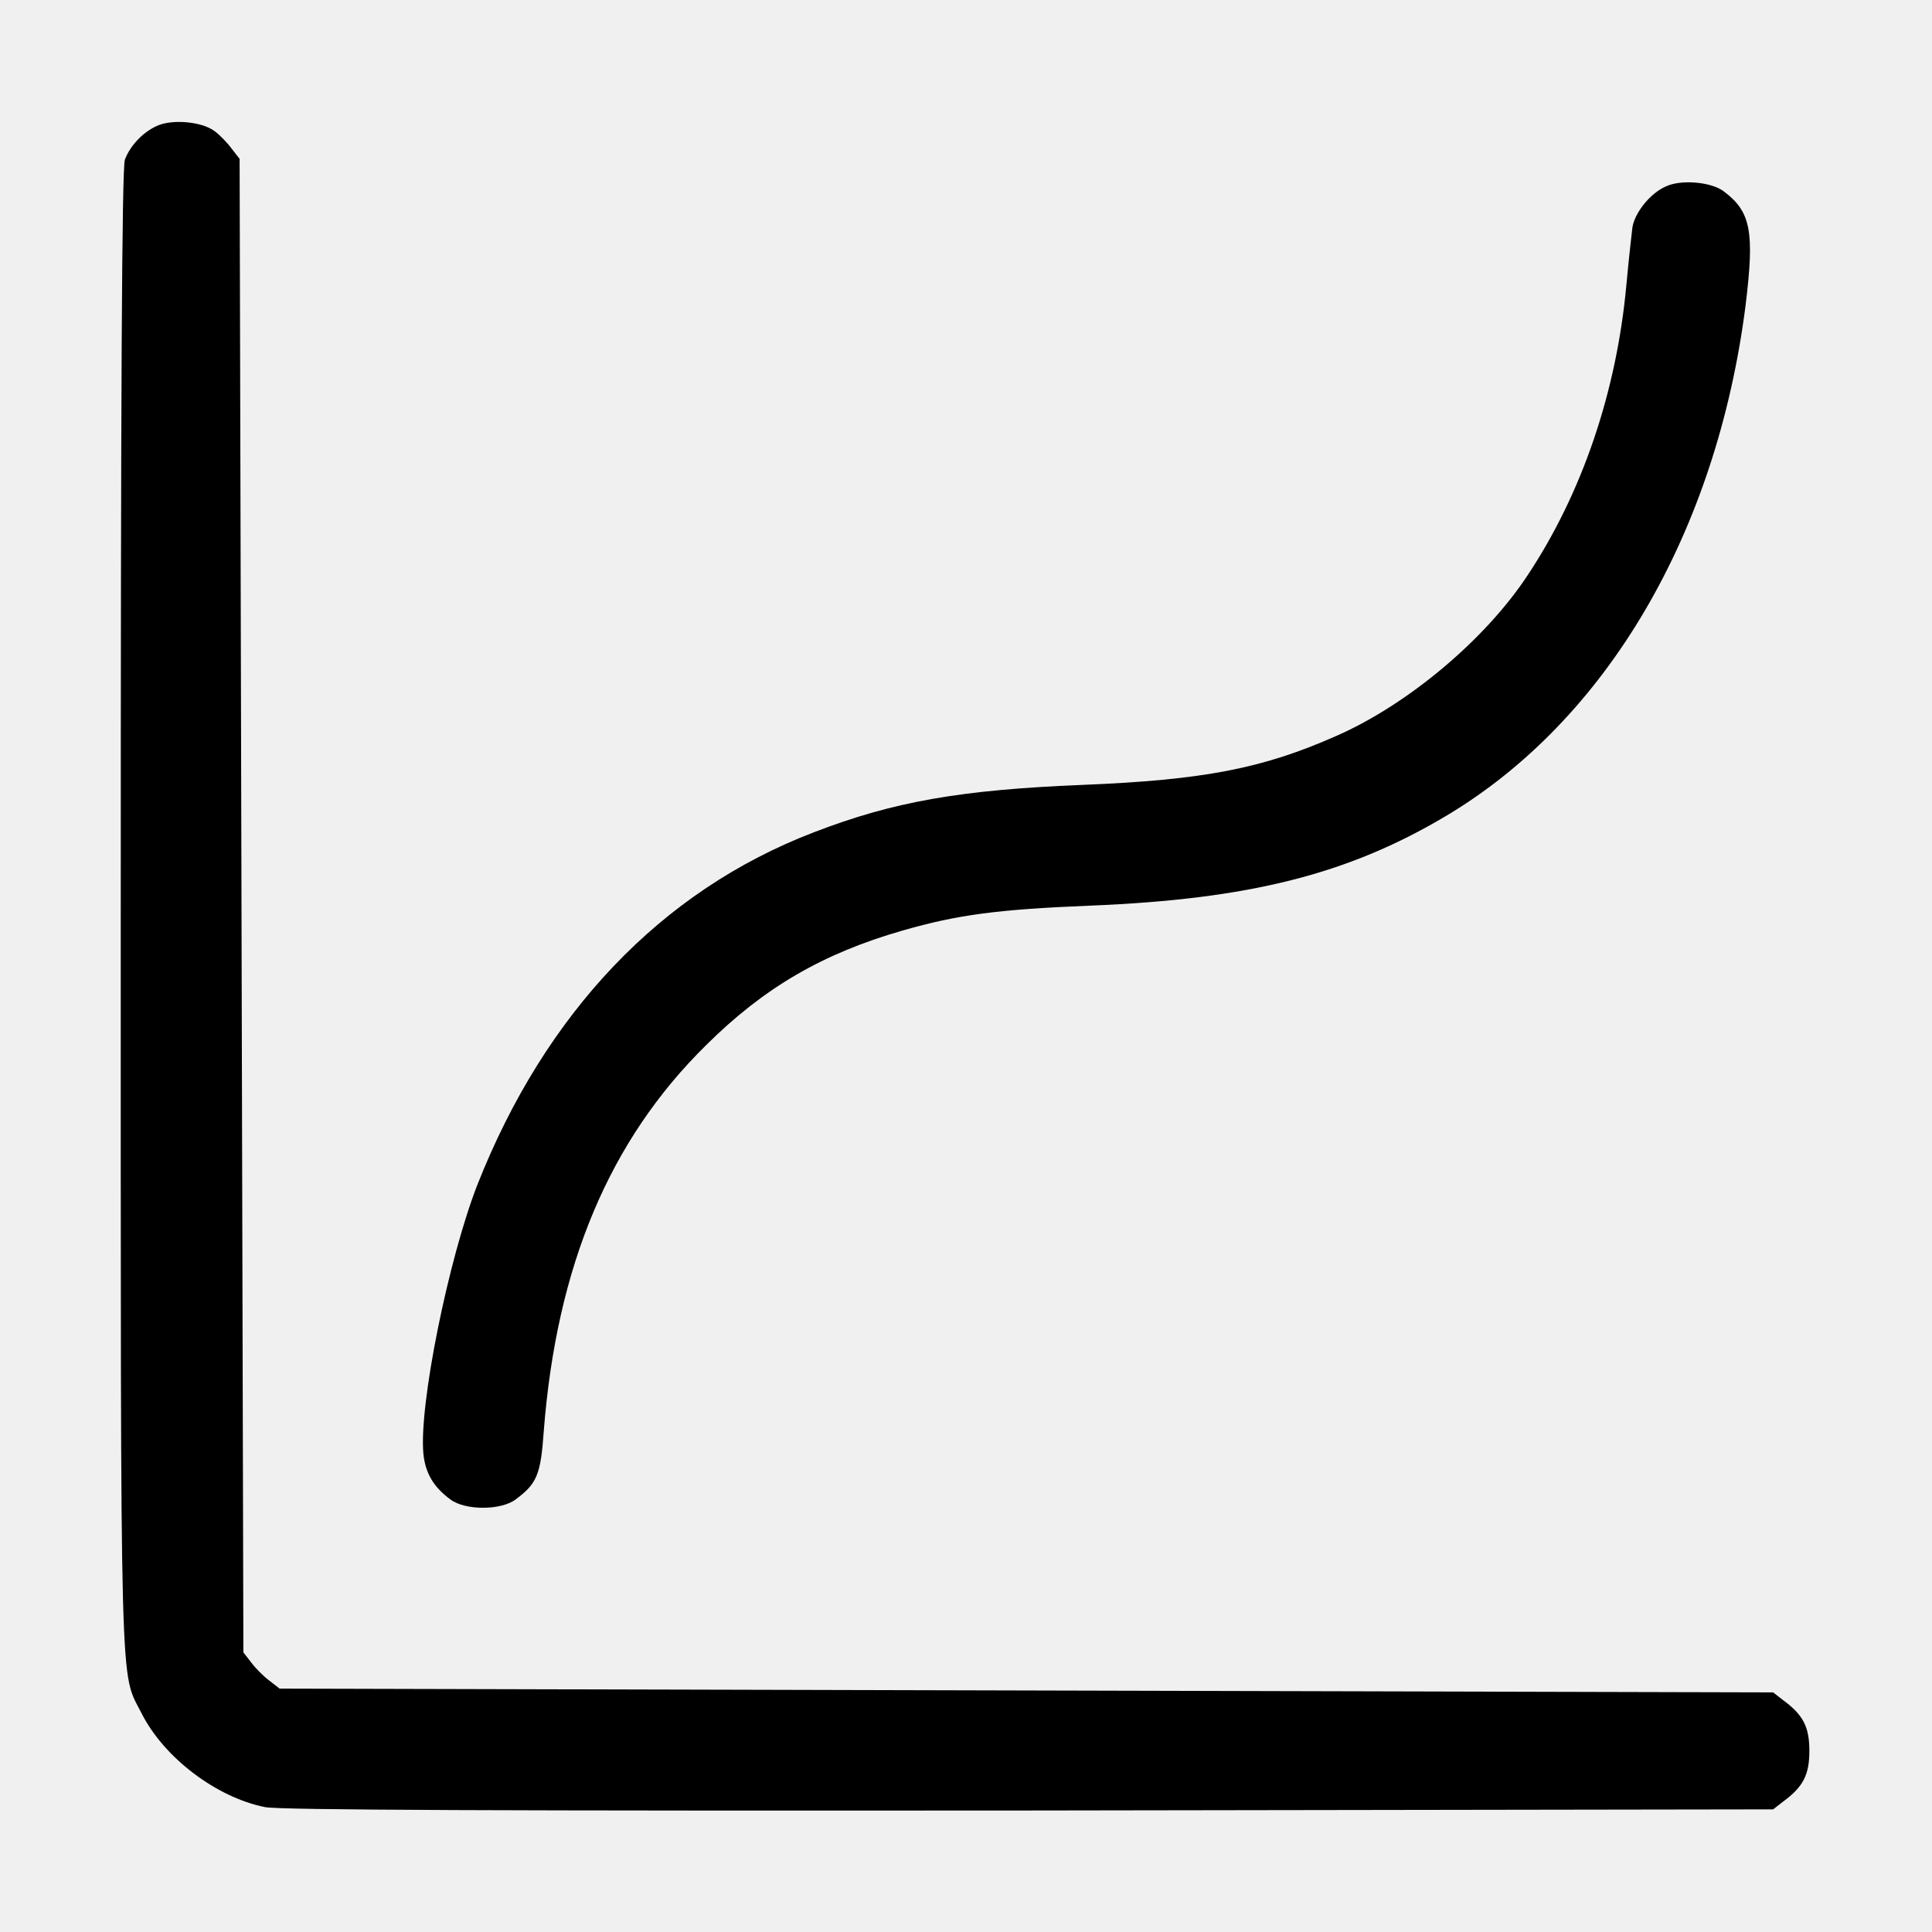
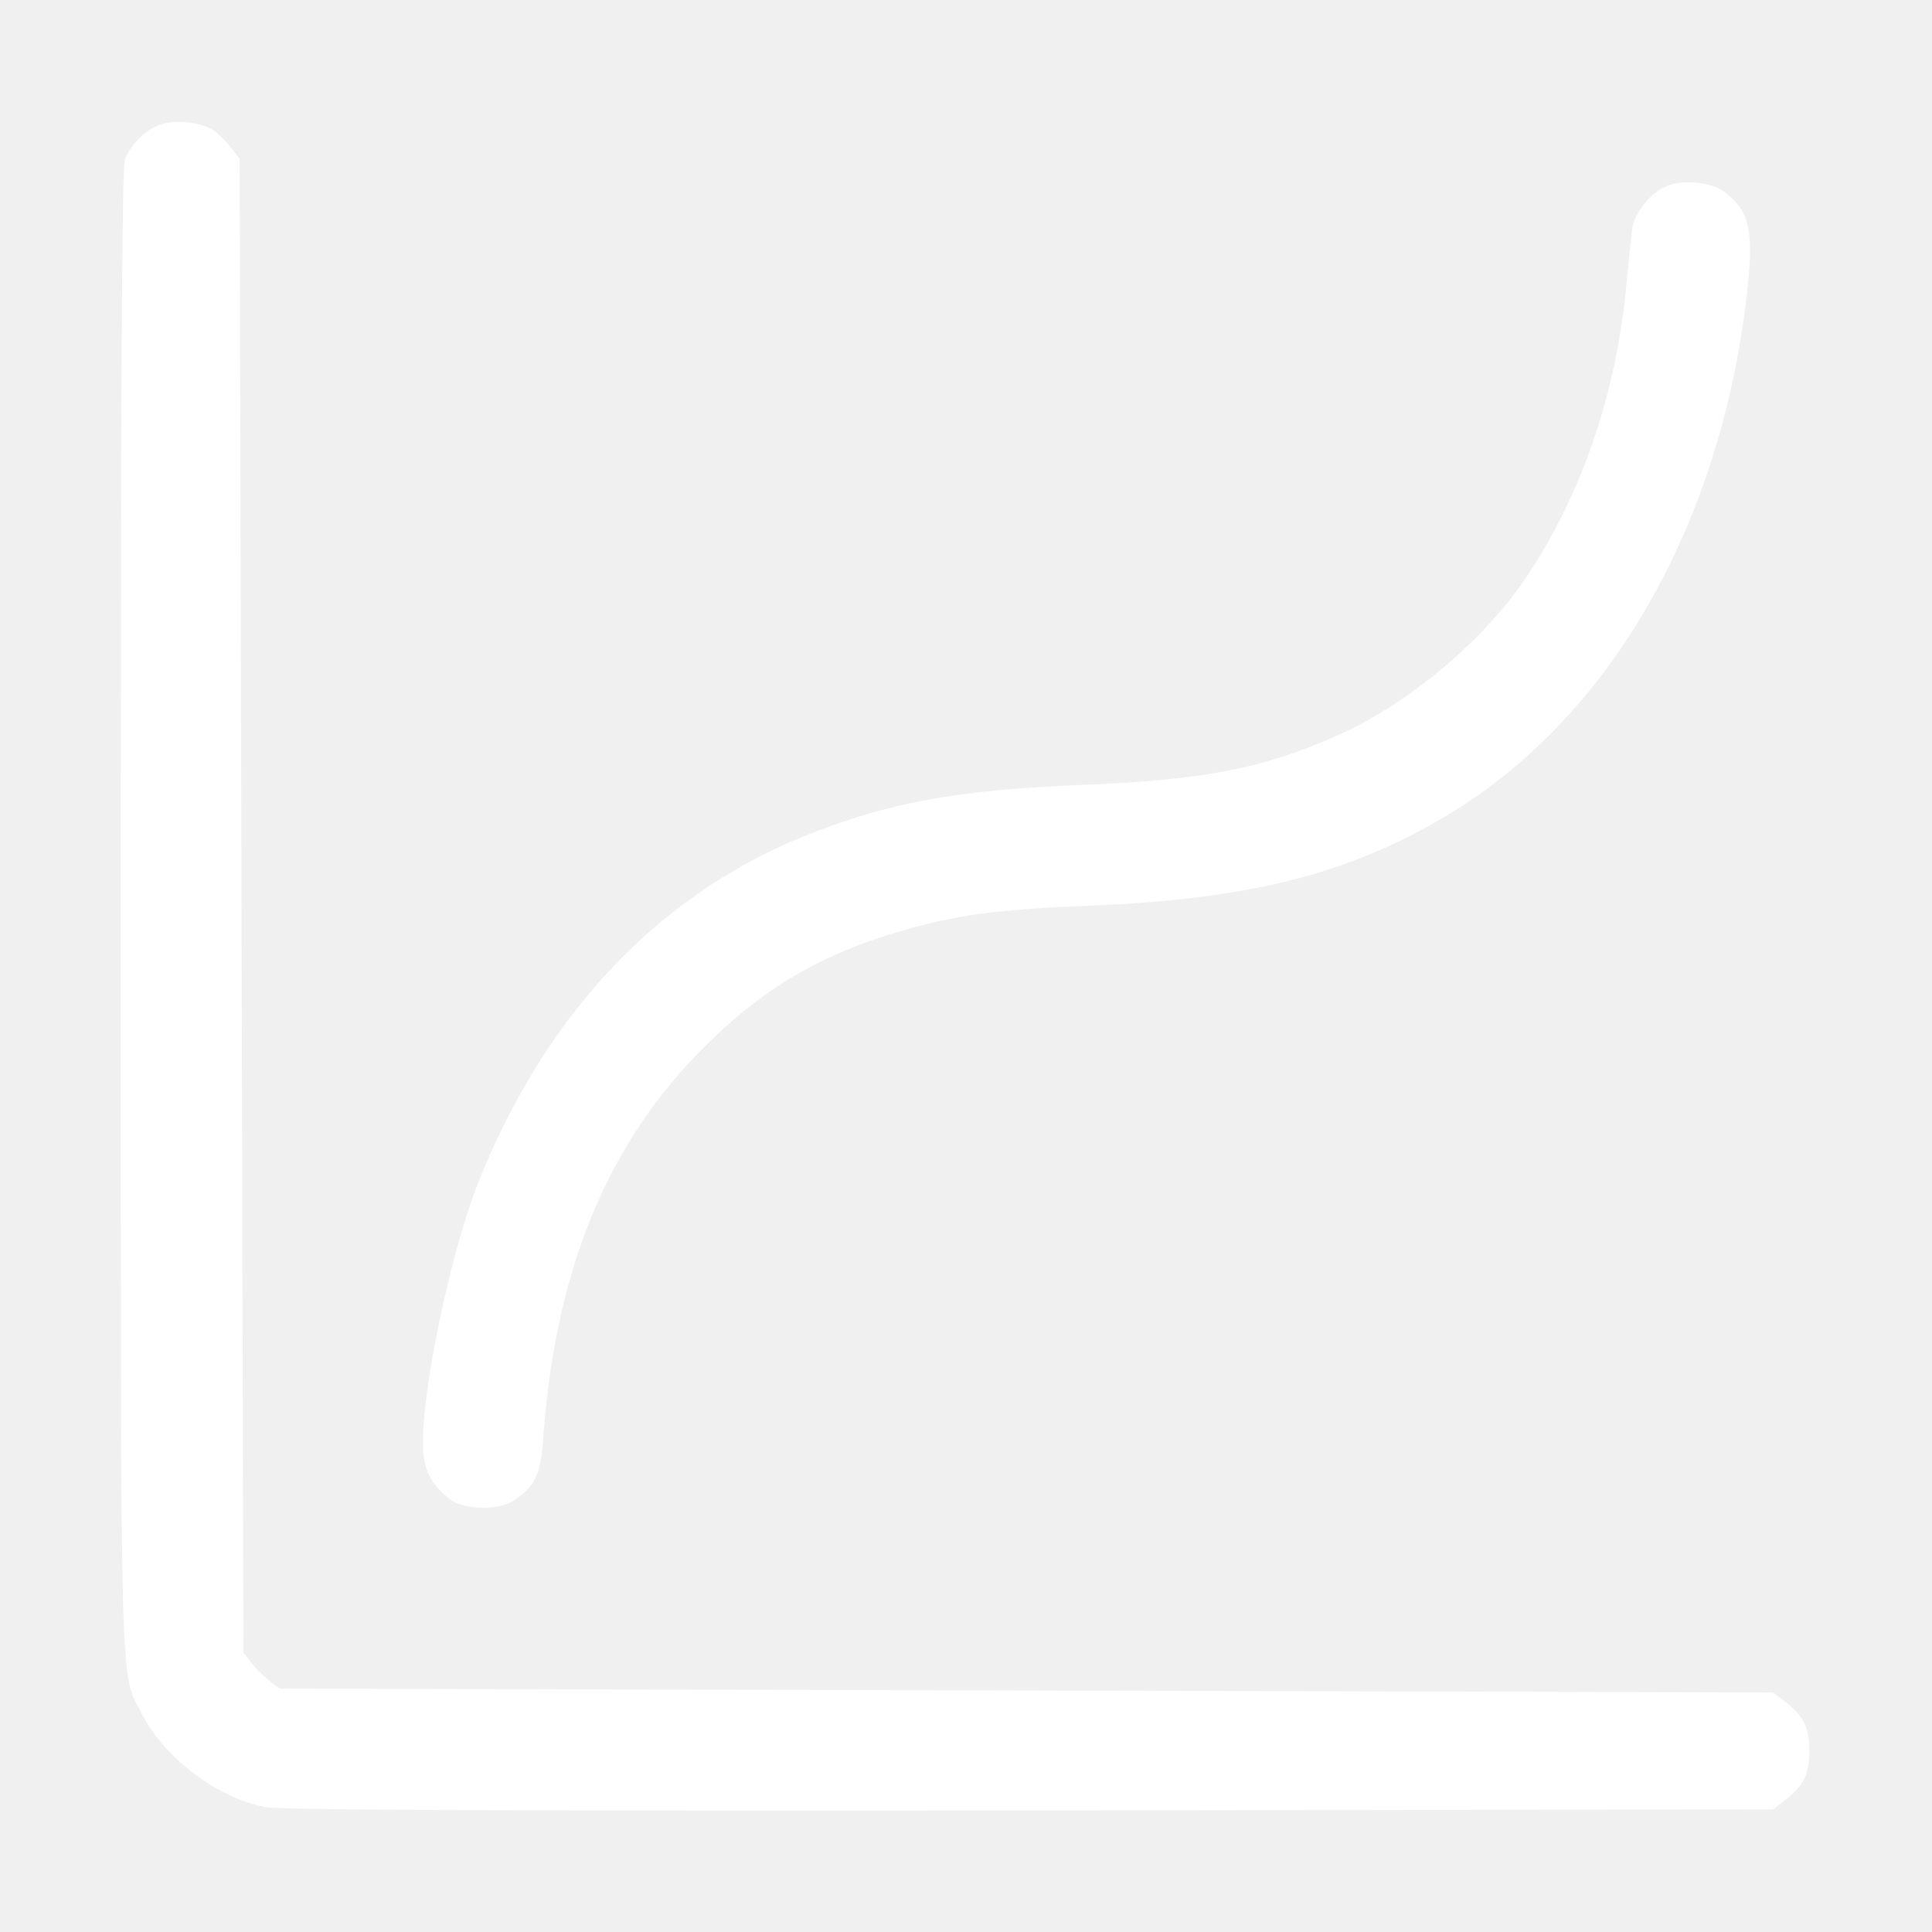
<svg xmlns="http://www.w3.org/2000/svg" version="1.0" width="512pt" height="512pt" viewBox="0 0 512 512" preserveAspectRatio="xMidYMid meet">
-   <g transform="translate(0,512) scale(0.1,-0.1)" fill="#000000" stroke="none">
+   <g transform="translate(0,512) scale(0.1,-0.1)" fill="#FFFFFF" stroke="none">
    <path d="M415 4786 c-37 -17 -70 -52 -84 -89 -8 -20 -11 -625 -11 -1991 0 -2139 -3 -2011 56 -2128 59 -116 197 -221 326 -247 37 -8 635 -10 2025 -9 l1972 3 27 21 c53 39 69 71 69 134 0 63 -16 95 -69 134 l-27 21 -1979 5 -1979 5 -27 21 c-15 11 -37 33 -48 48 l-21 27 -5 1979 -5 1979 -21 27 c-11 15 -32 37 -46 47 -34 25 -113 32 -153 13z" />
    <path d="M4415 4626 c-42 -18 -83 -70 -89 -109 -2 -18 -10 -86 -16 -153 -26 -282 -117 -551 -262 -769 -112 -170 -317 -342 -506 -425 -196 -87 -353 -117 -672 -130 -323 -13 -502 -44 -714 -126 -404 -155 -711 -478 -891 -934 -77 -198 -155 -584 -143 -712 5 -52 27 -89 72 -122 39 -29 133 -29 172 0 57 42 67 66 75 181 34 438 174 771 430 1023 154 153 309 243 521 304 146 42 252 56 498 66 420 17 682 83 941 237 426 253 718 750 795 1354 24 196 14 248 -58 302 -33 25 -113 32 -153 13z" />
  </g>
</svg>
